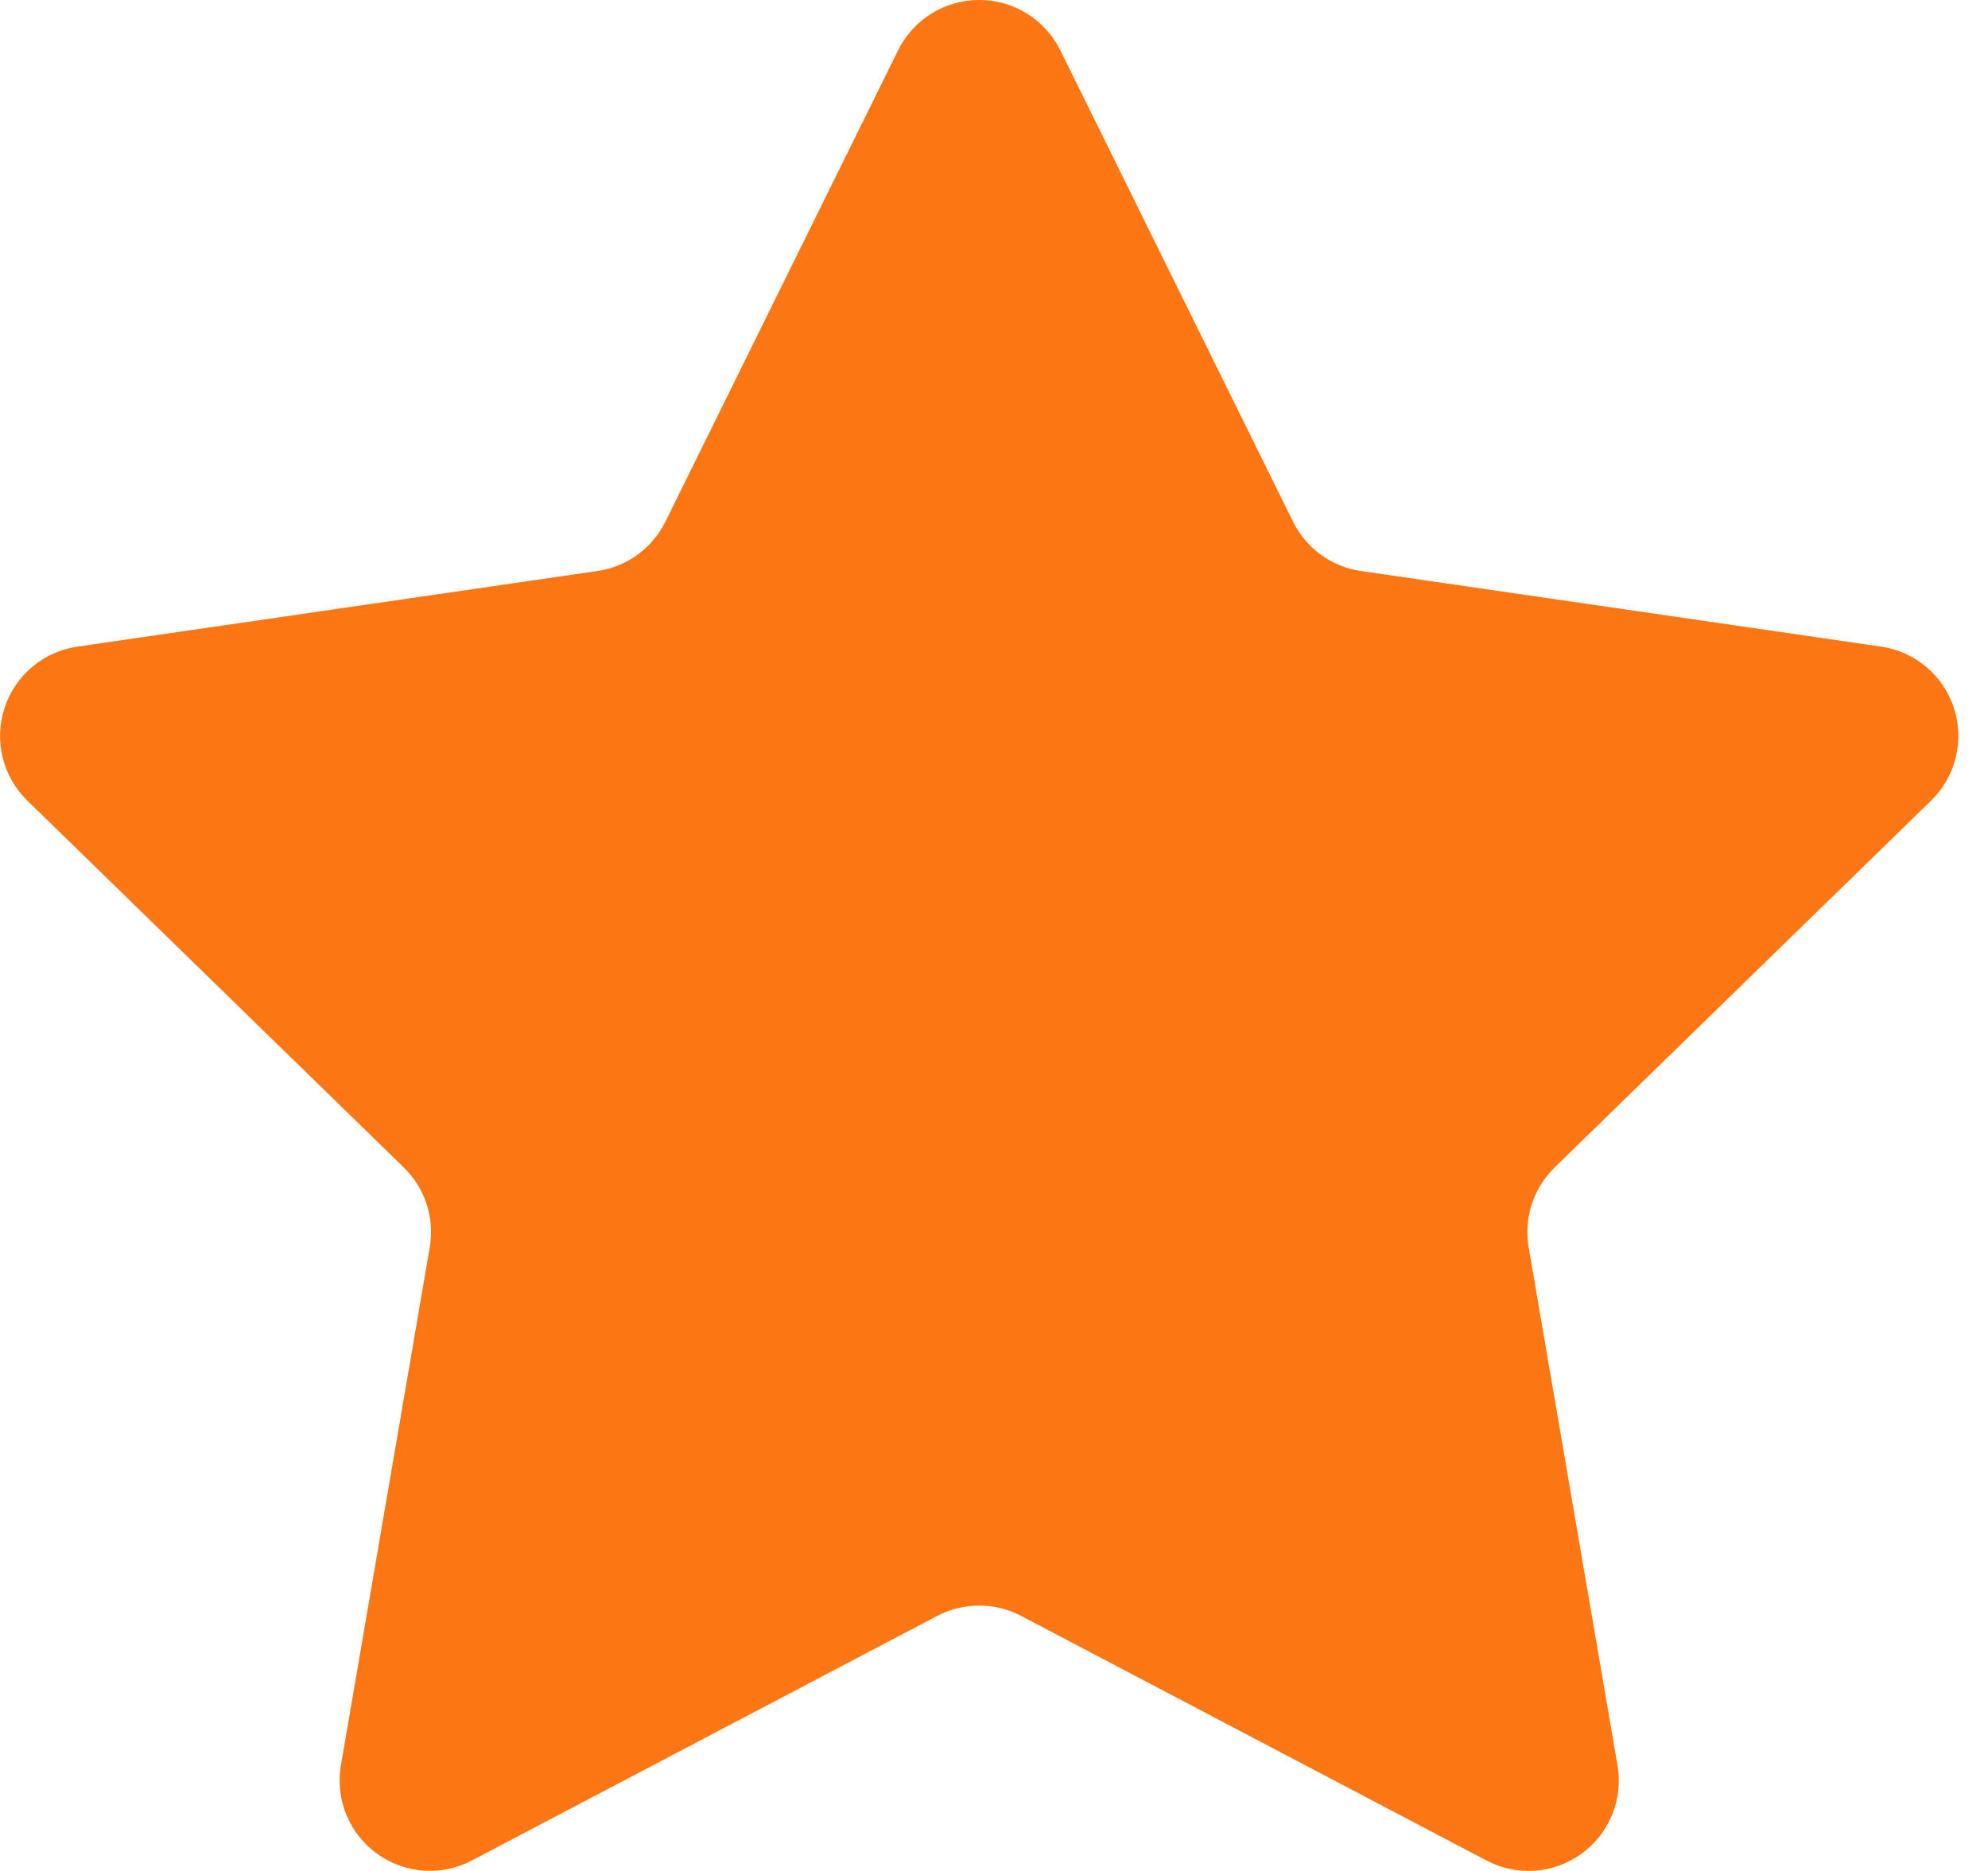
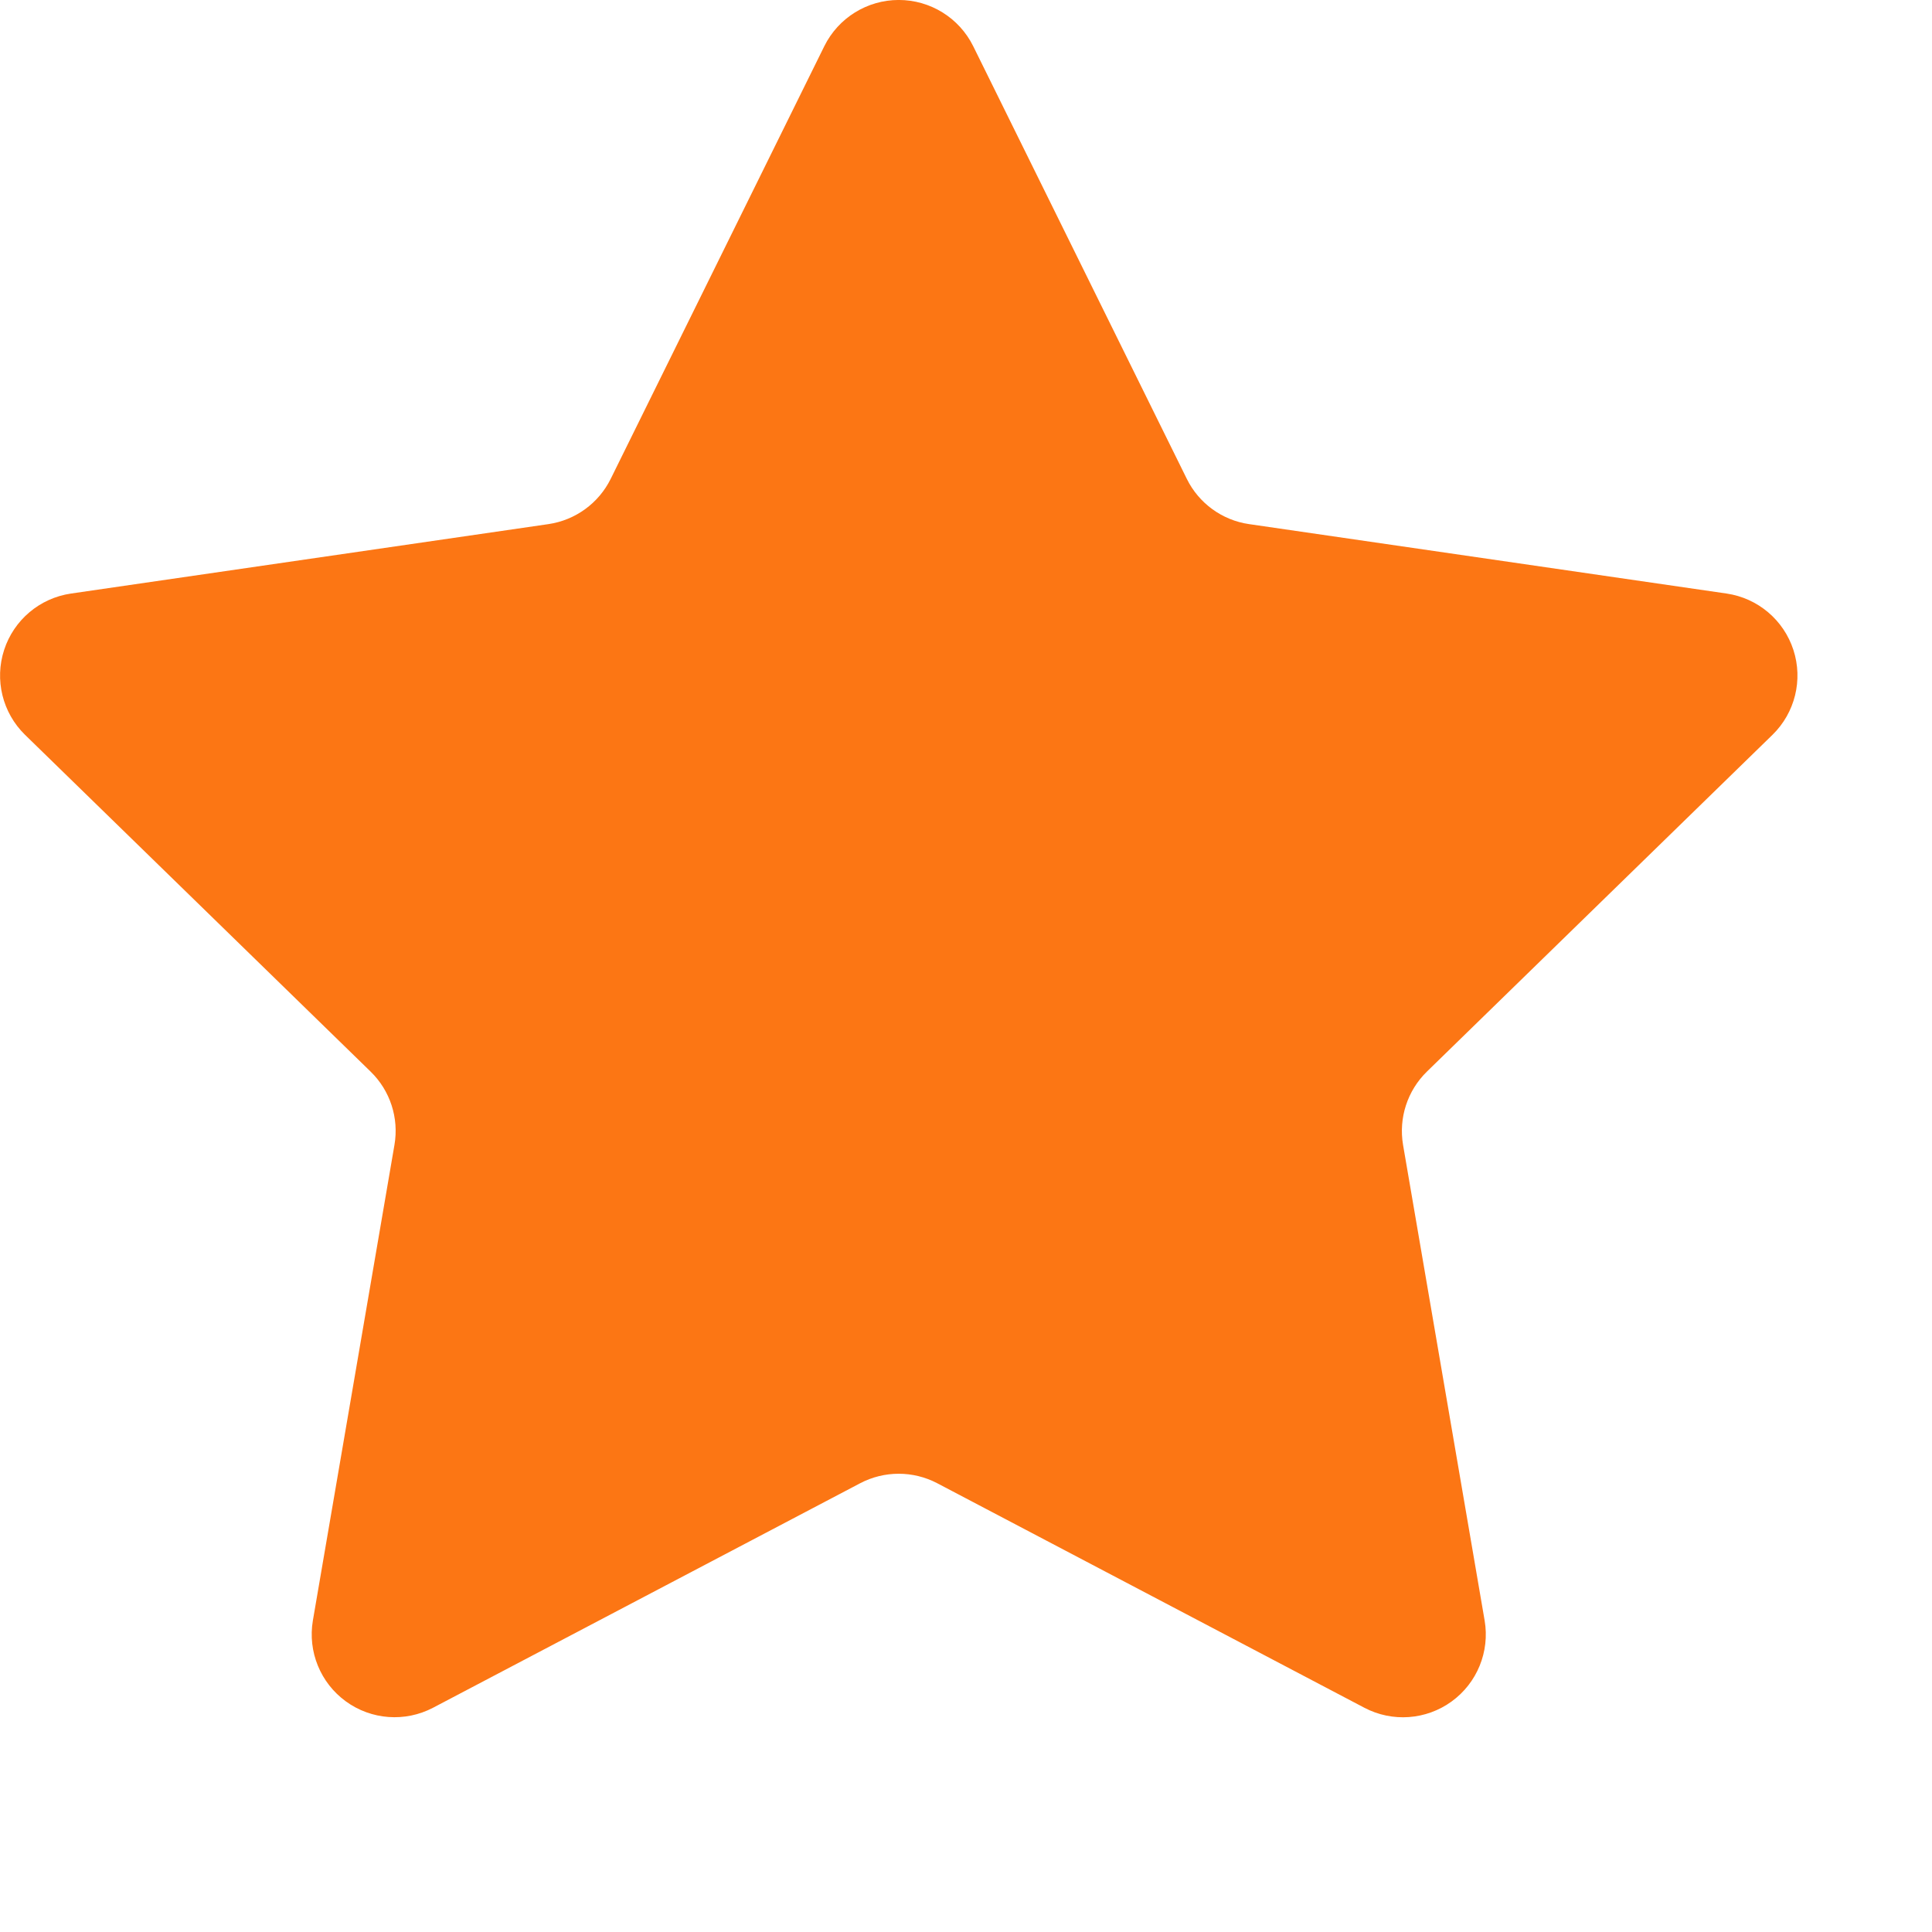
- <svg xmlns="http://www.w3.org/2000/svg" width="17" height="16">
+ <svg xmlns="http://www.w3.org/2000/svg" width="18" height="18">
  <path d="m9.067.43 1.99 4.031c.112.228.33.386.58.422l4.45.647a.772.772 0 0 1 .427 1.316l-3.22 3.138a.773.773 0 0 0-.222.683l.76 4.431a.772.772 0 0 1-1.12.813l-3.98-2.092a.773.773 0 0 0-.718 0l-3.98 2.092a.772.772 0 0 1-1.119-.813l.76-4.431a.77.77 0 0 0-.222-.683L.233 6.846A.772.772 0 0 1 .661 5.53l4.449-.647a.772.772 0 0 0 .58-.422L7.68.43a.774.774 0 0 1 1.387 0Z" fill="#FC7614" />
</svg>
